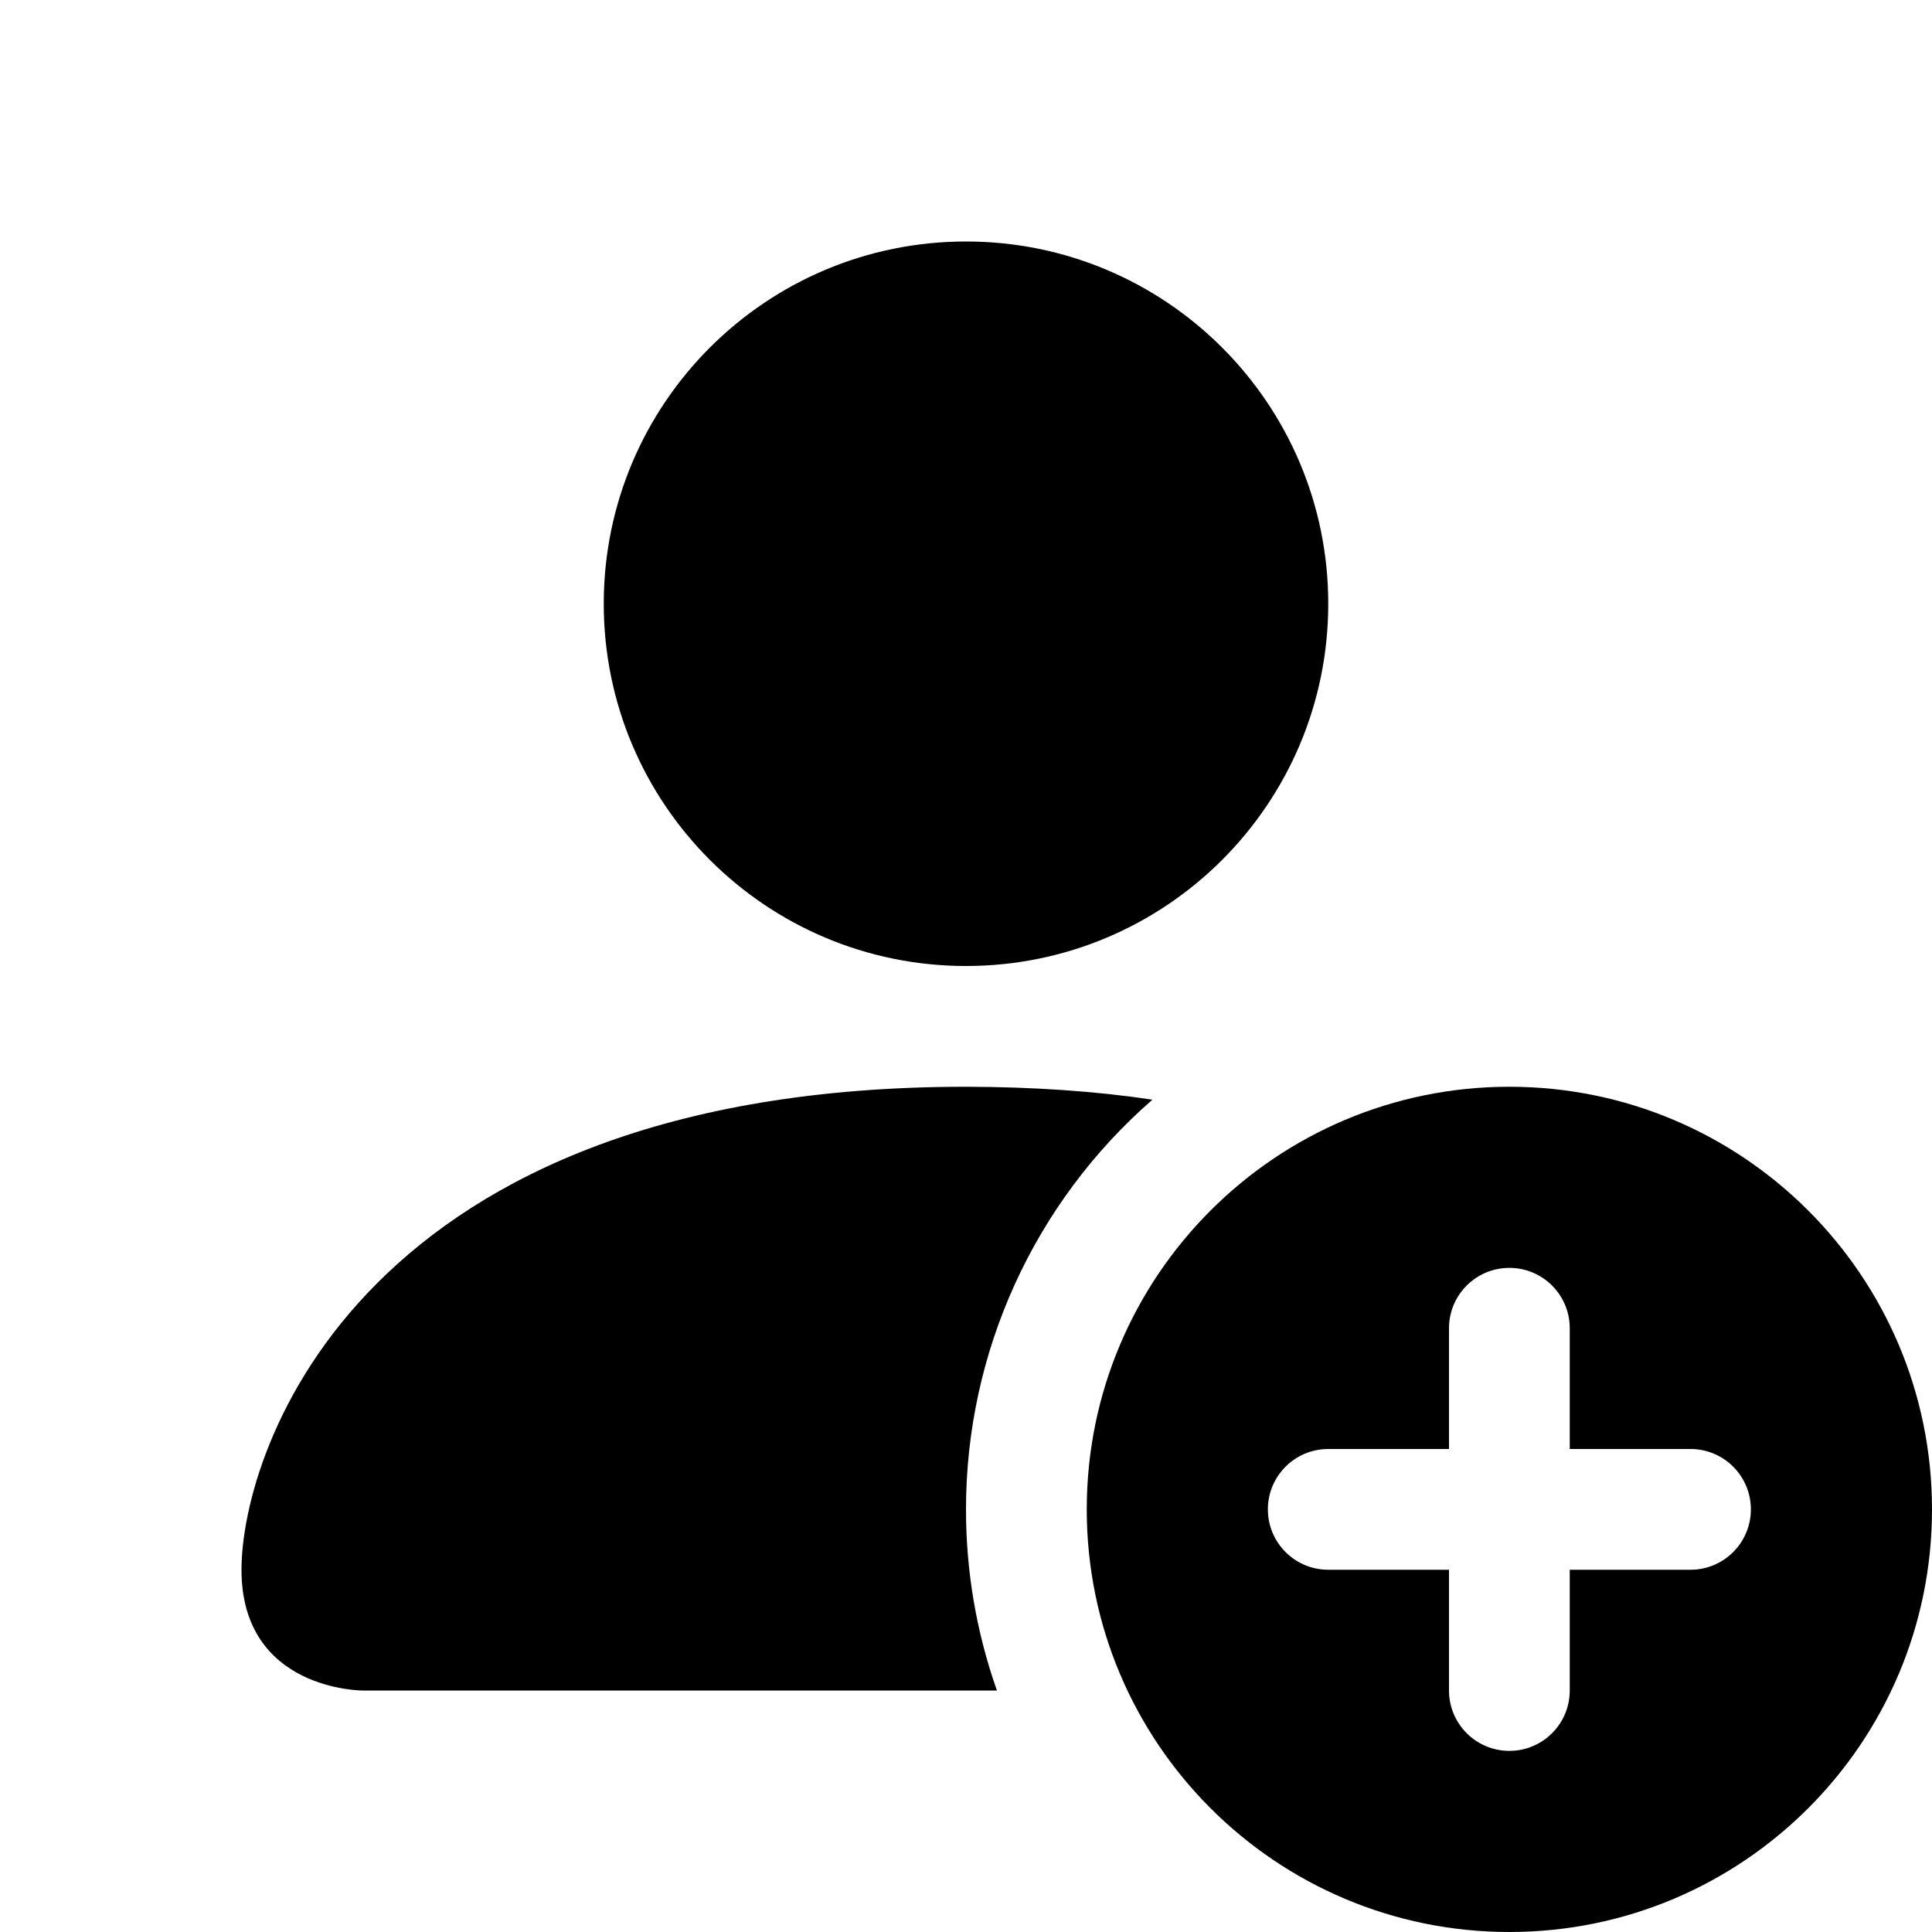
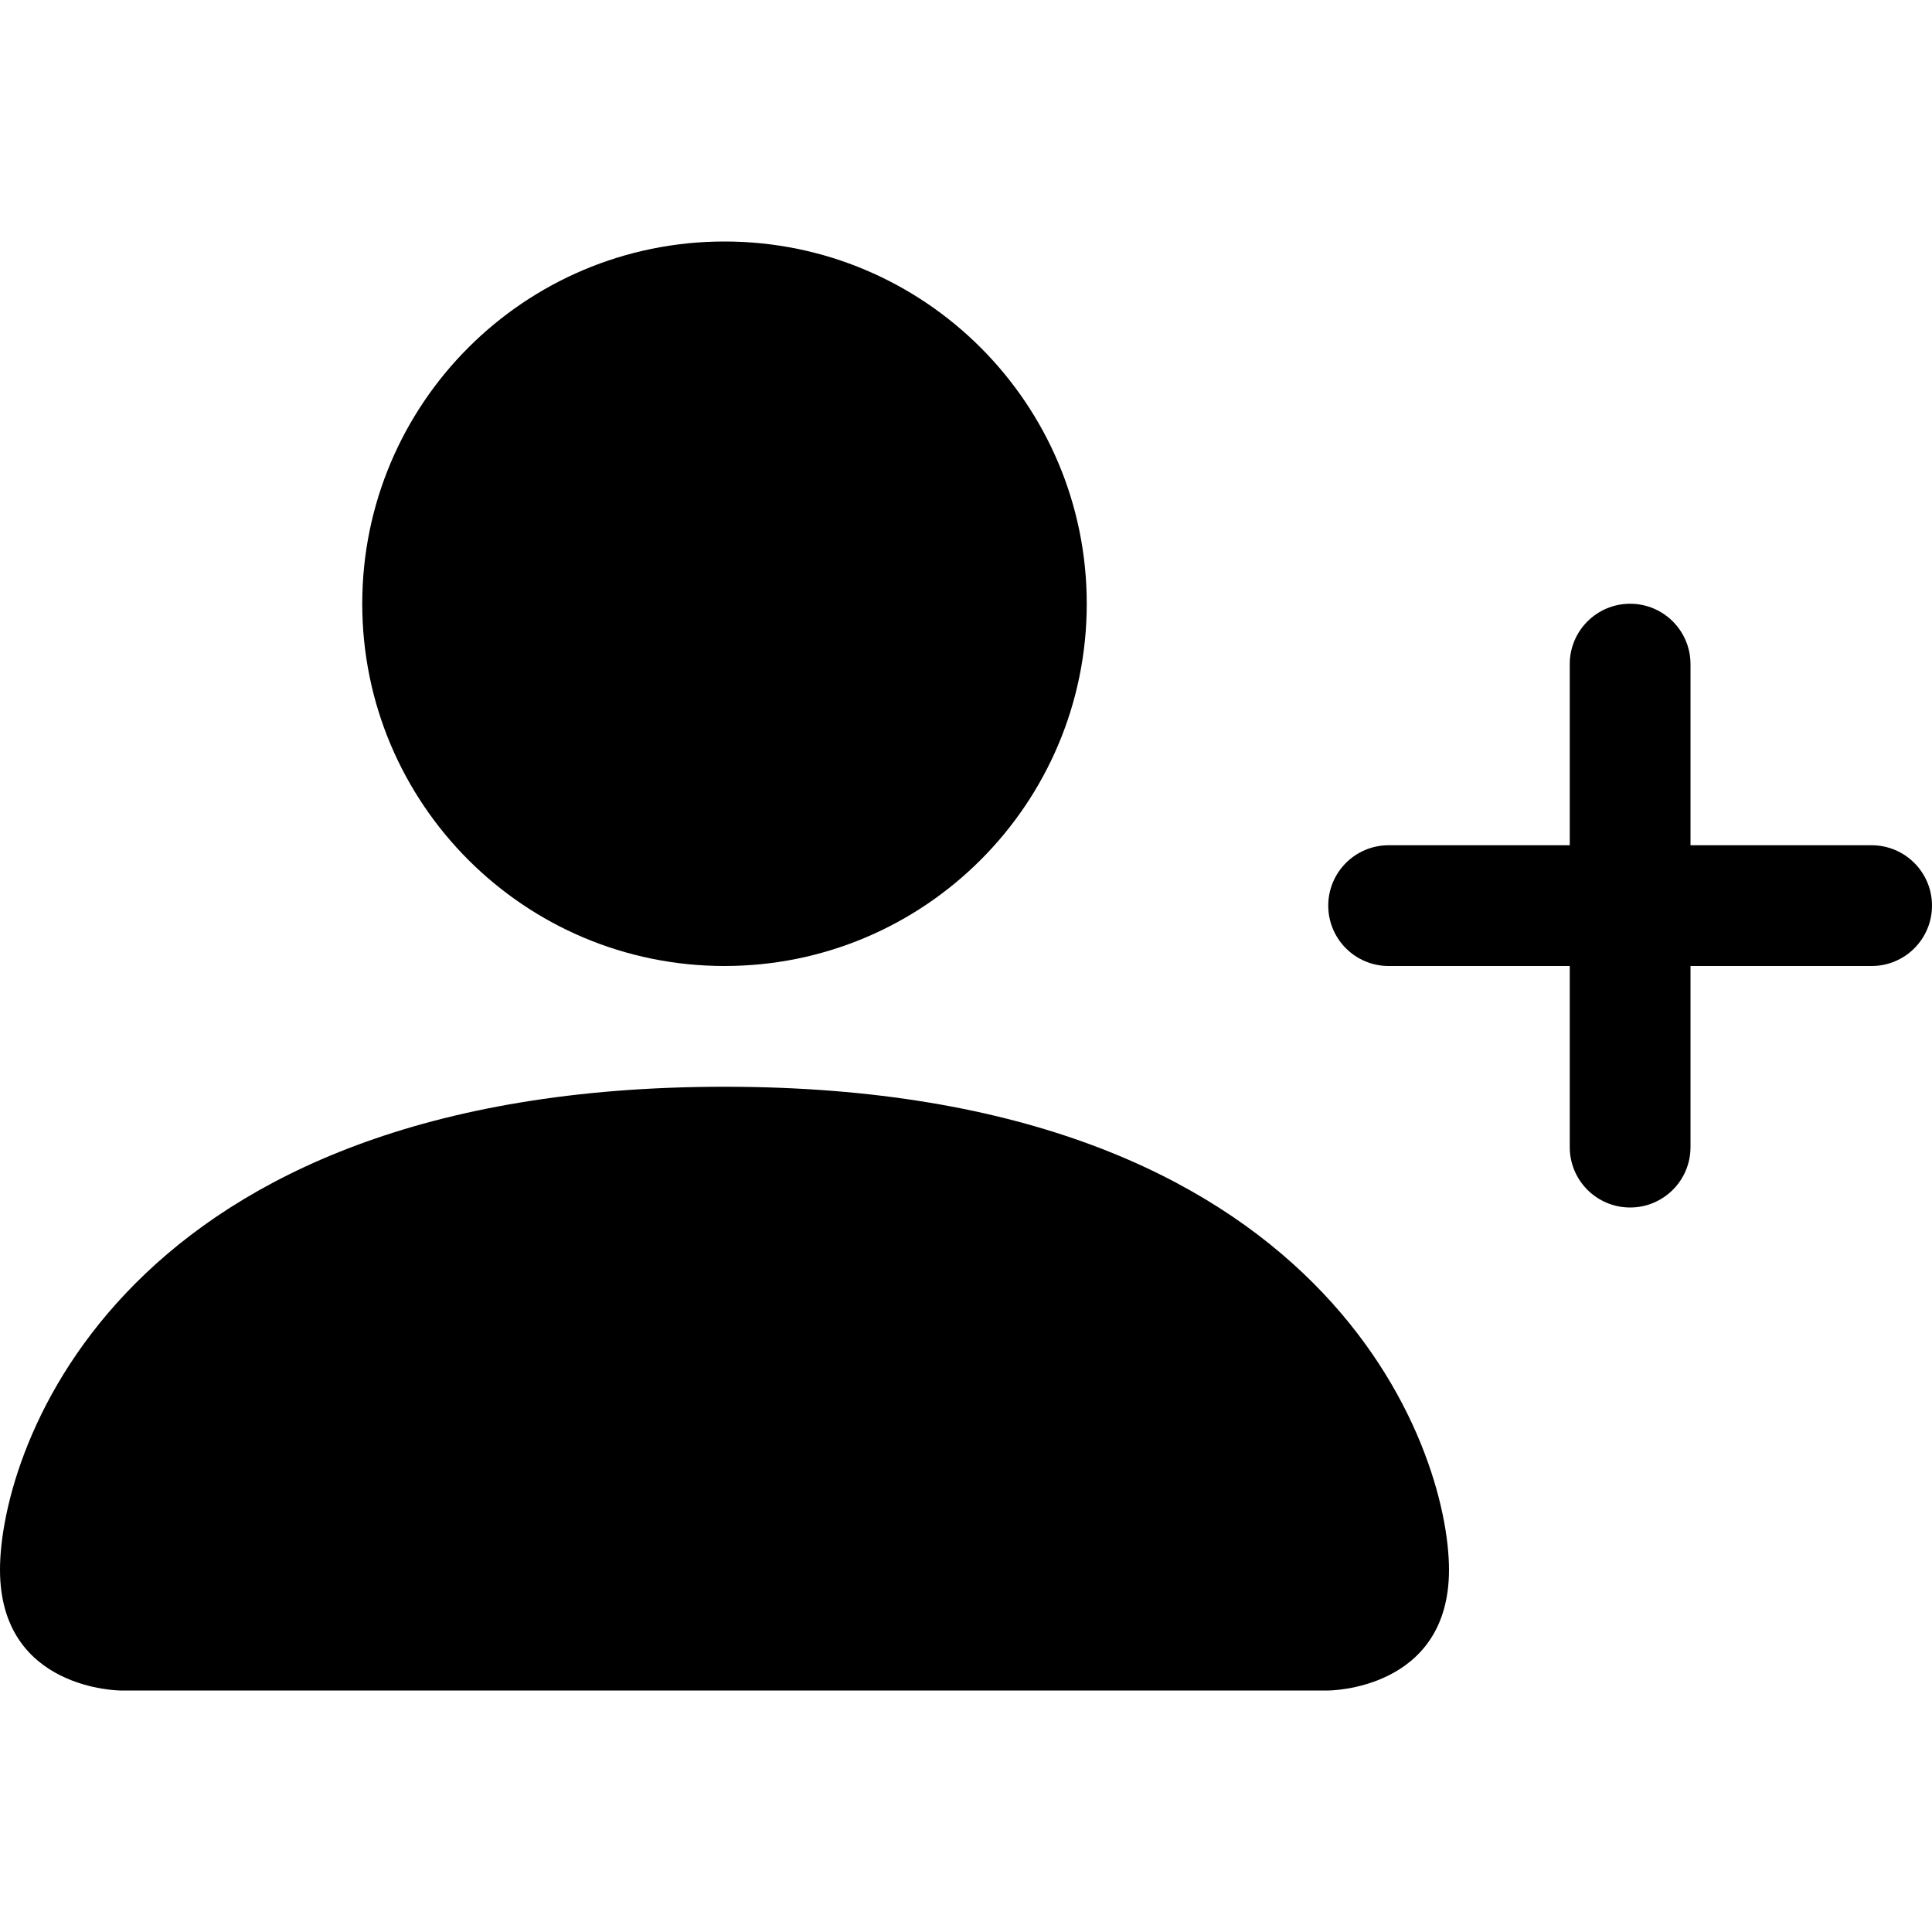
- <svg xmlns="http://www.w3.org/2000/svg" width="16" height="16" fill="currentColor" class="bi bi-person-fill-add" viewBox="0 0 16 16">
-   <path d="M12.5 16a3.5 3.5 0 1 0 0-7 3.5 3.5 0 0 0 0 7m.5-5v1h1a.5.5 0 0 1 0 1h-1v1a.5.5 0 0 1-1 0v-1h-1a.5.5 0 0 1 0-1h1v-1a.5.5 0 0 1 1 0m-2-6a3 3 0 1 1-6 0 3 3 0 0 1 6 0" />
-   <path d="M2 13c0 1 1 1 1 1h5.256A4.5 4.5 0 0 1 8 12.5a4.5 4.5 0 0 1 1.544-3.393Q8.844 9.002 8 9c-5 0-6 3-6 4" />
+ <svg xmlns="http://www.w3.org/2000/svg" width="16" height="16" fill="currentColor" class="bi bi-person-plus-fill" viewBox="0 0 16 16">
+   <path d="M1 14s-1 0-1-1 1-4 6-4 6 3 6 4-1 1-1 1zm5-6a3 3 0 1 0 0-6 3 3 0 0 0 0 6" />
+   <path fill-rule="evenodd" d="M13.5 5a.5.5 0 0 1 .5.5V7h1.5a.5.5 0 0 1 0 1H14v1.5a.5.5 0 0 1-1 0V8h-1.5a.5.5 0 0 1 0-1H13V5.5a.5.5 0 0 1 .5-.5" />
</svg>
